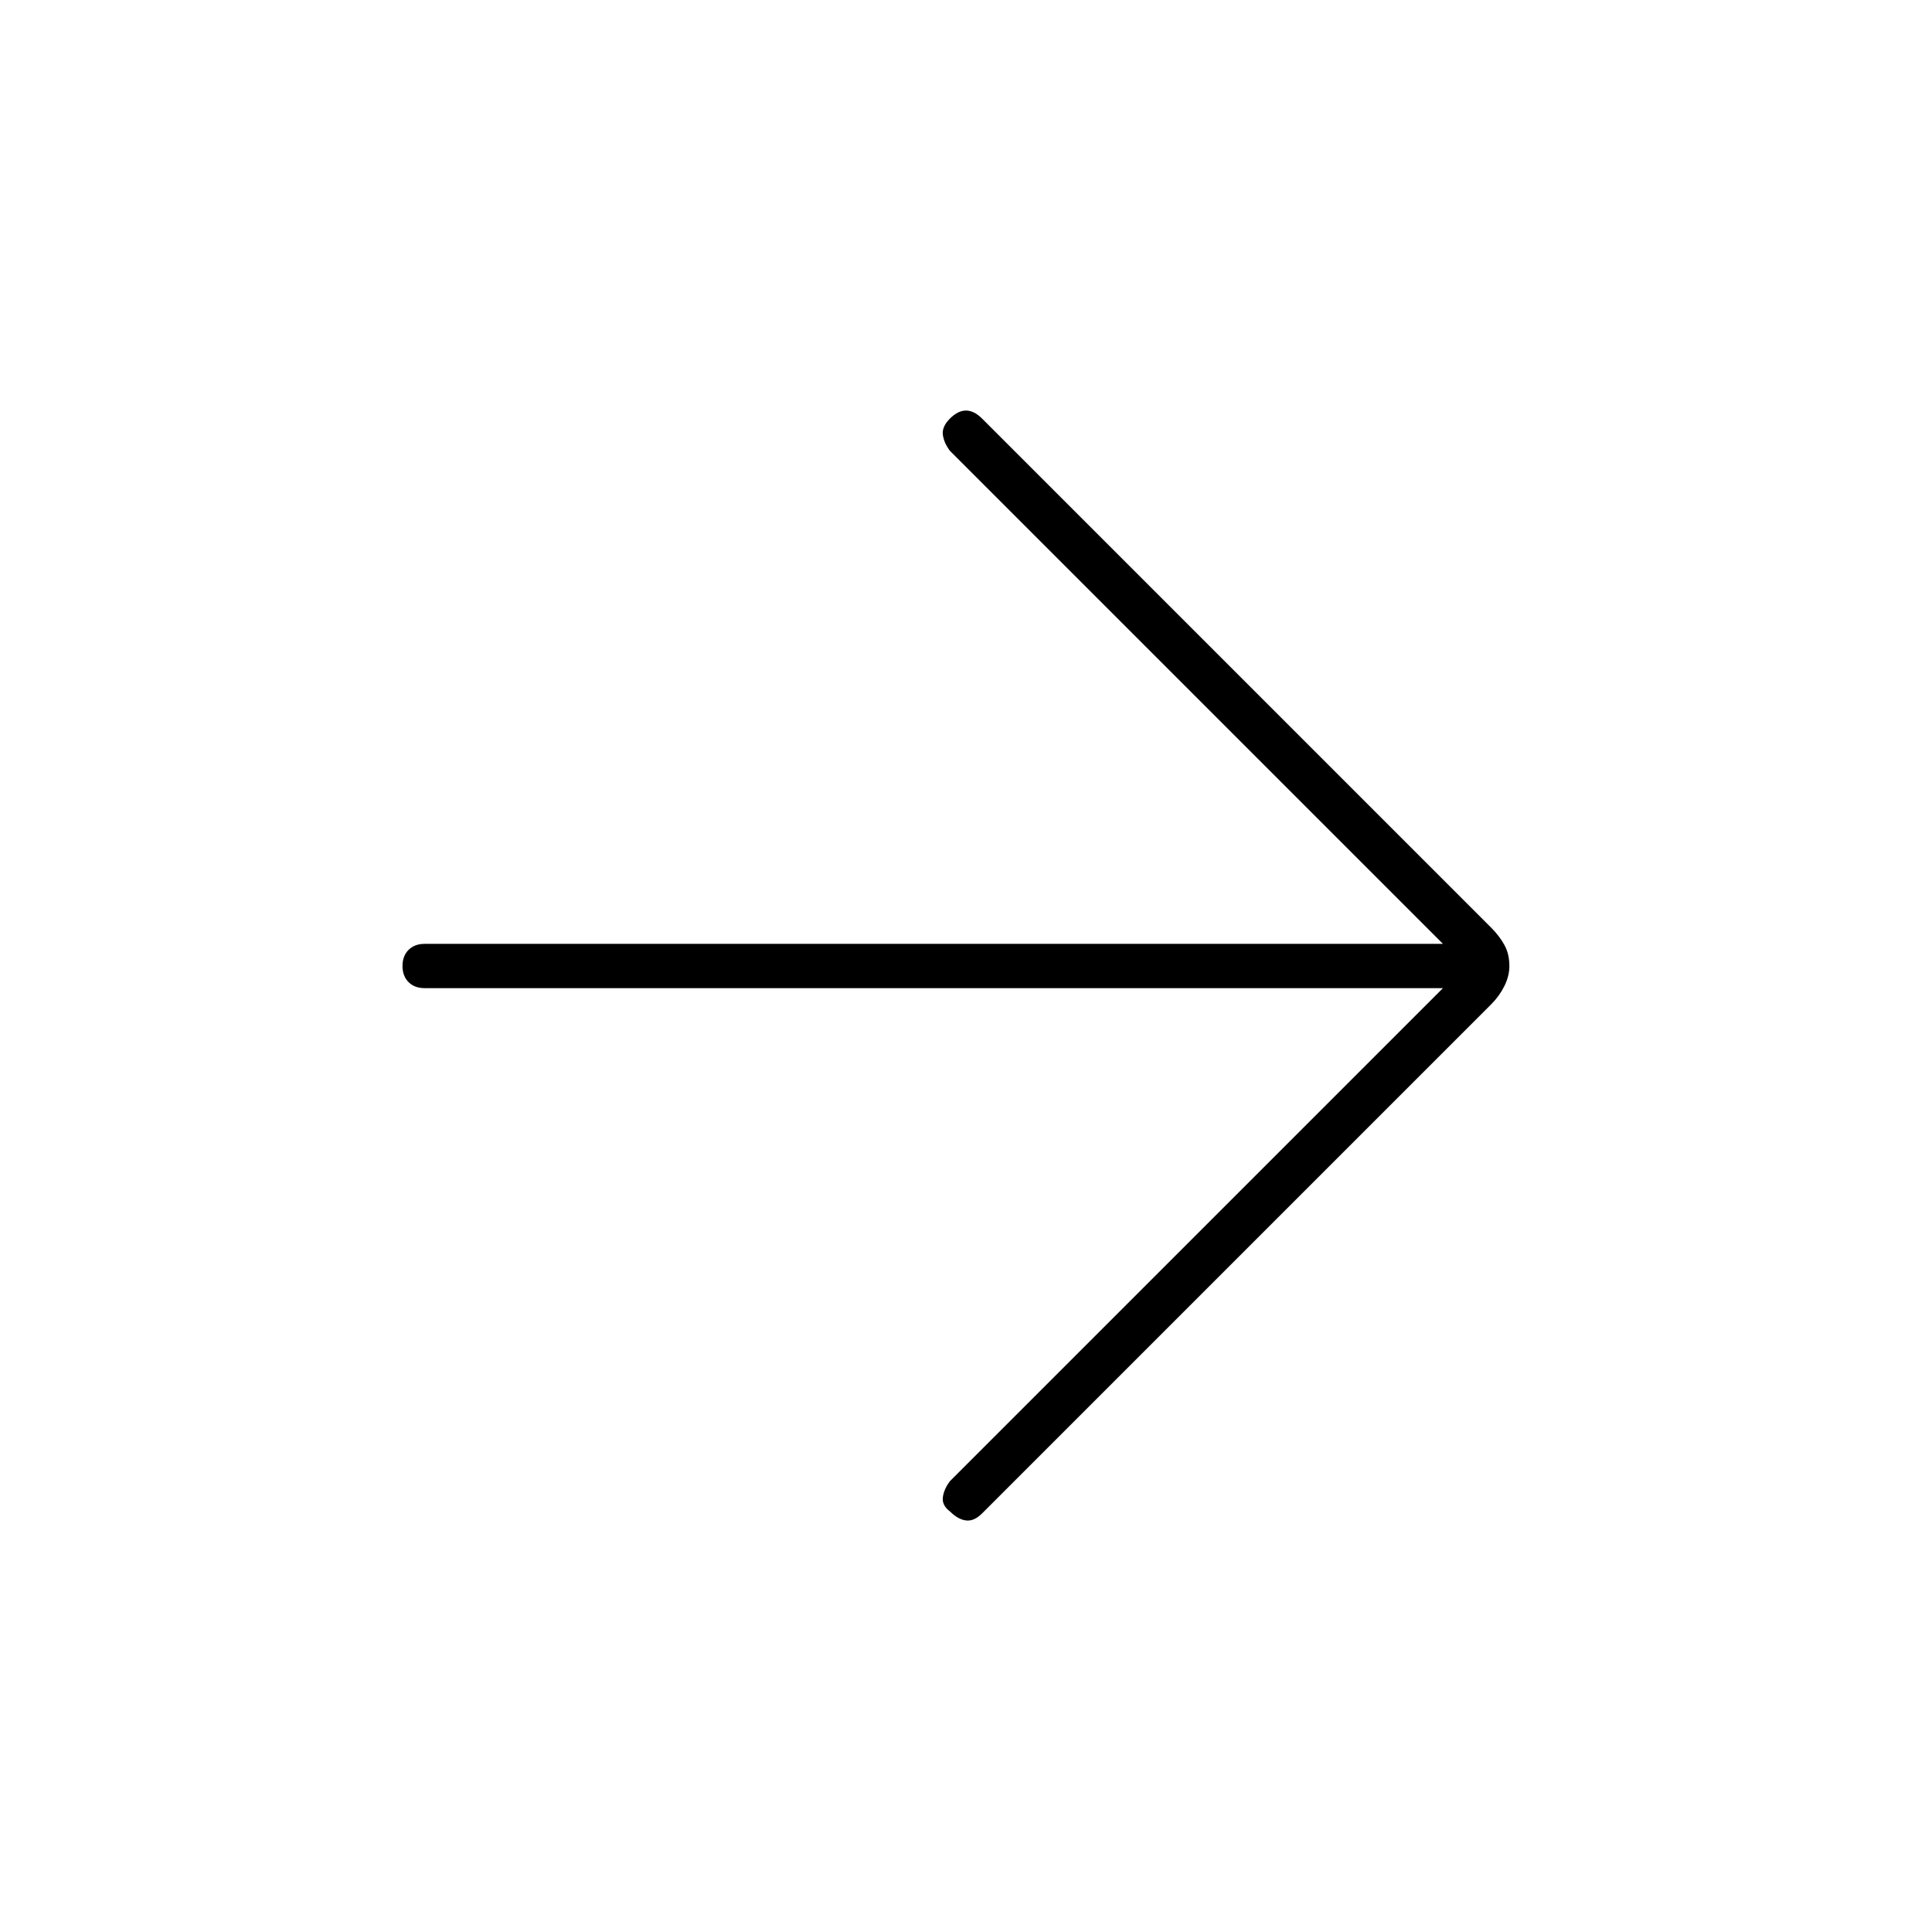
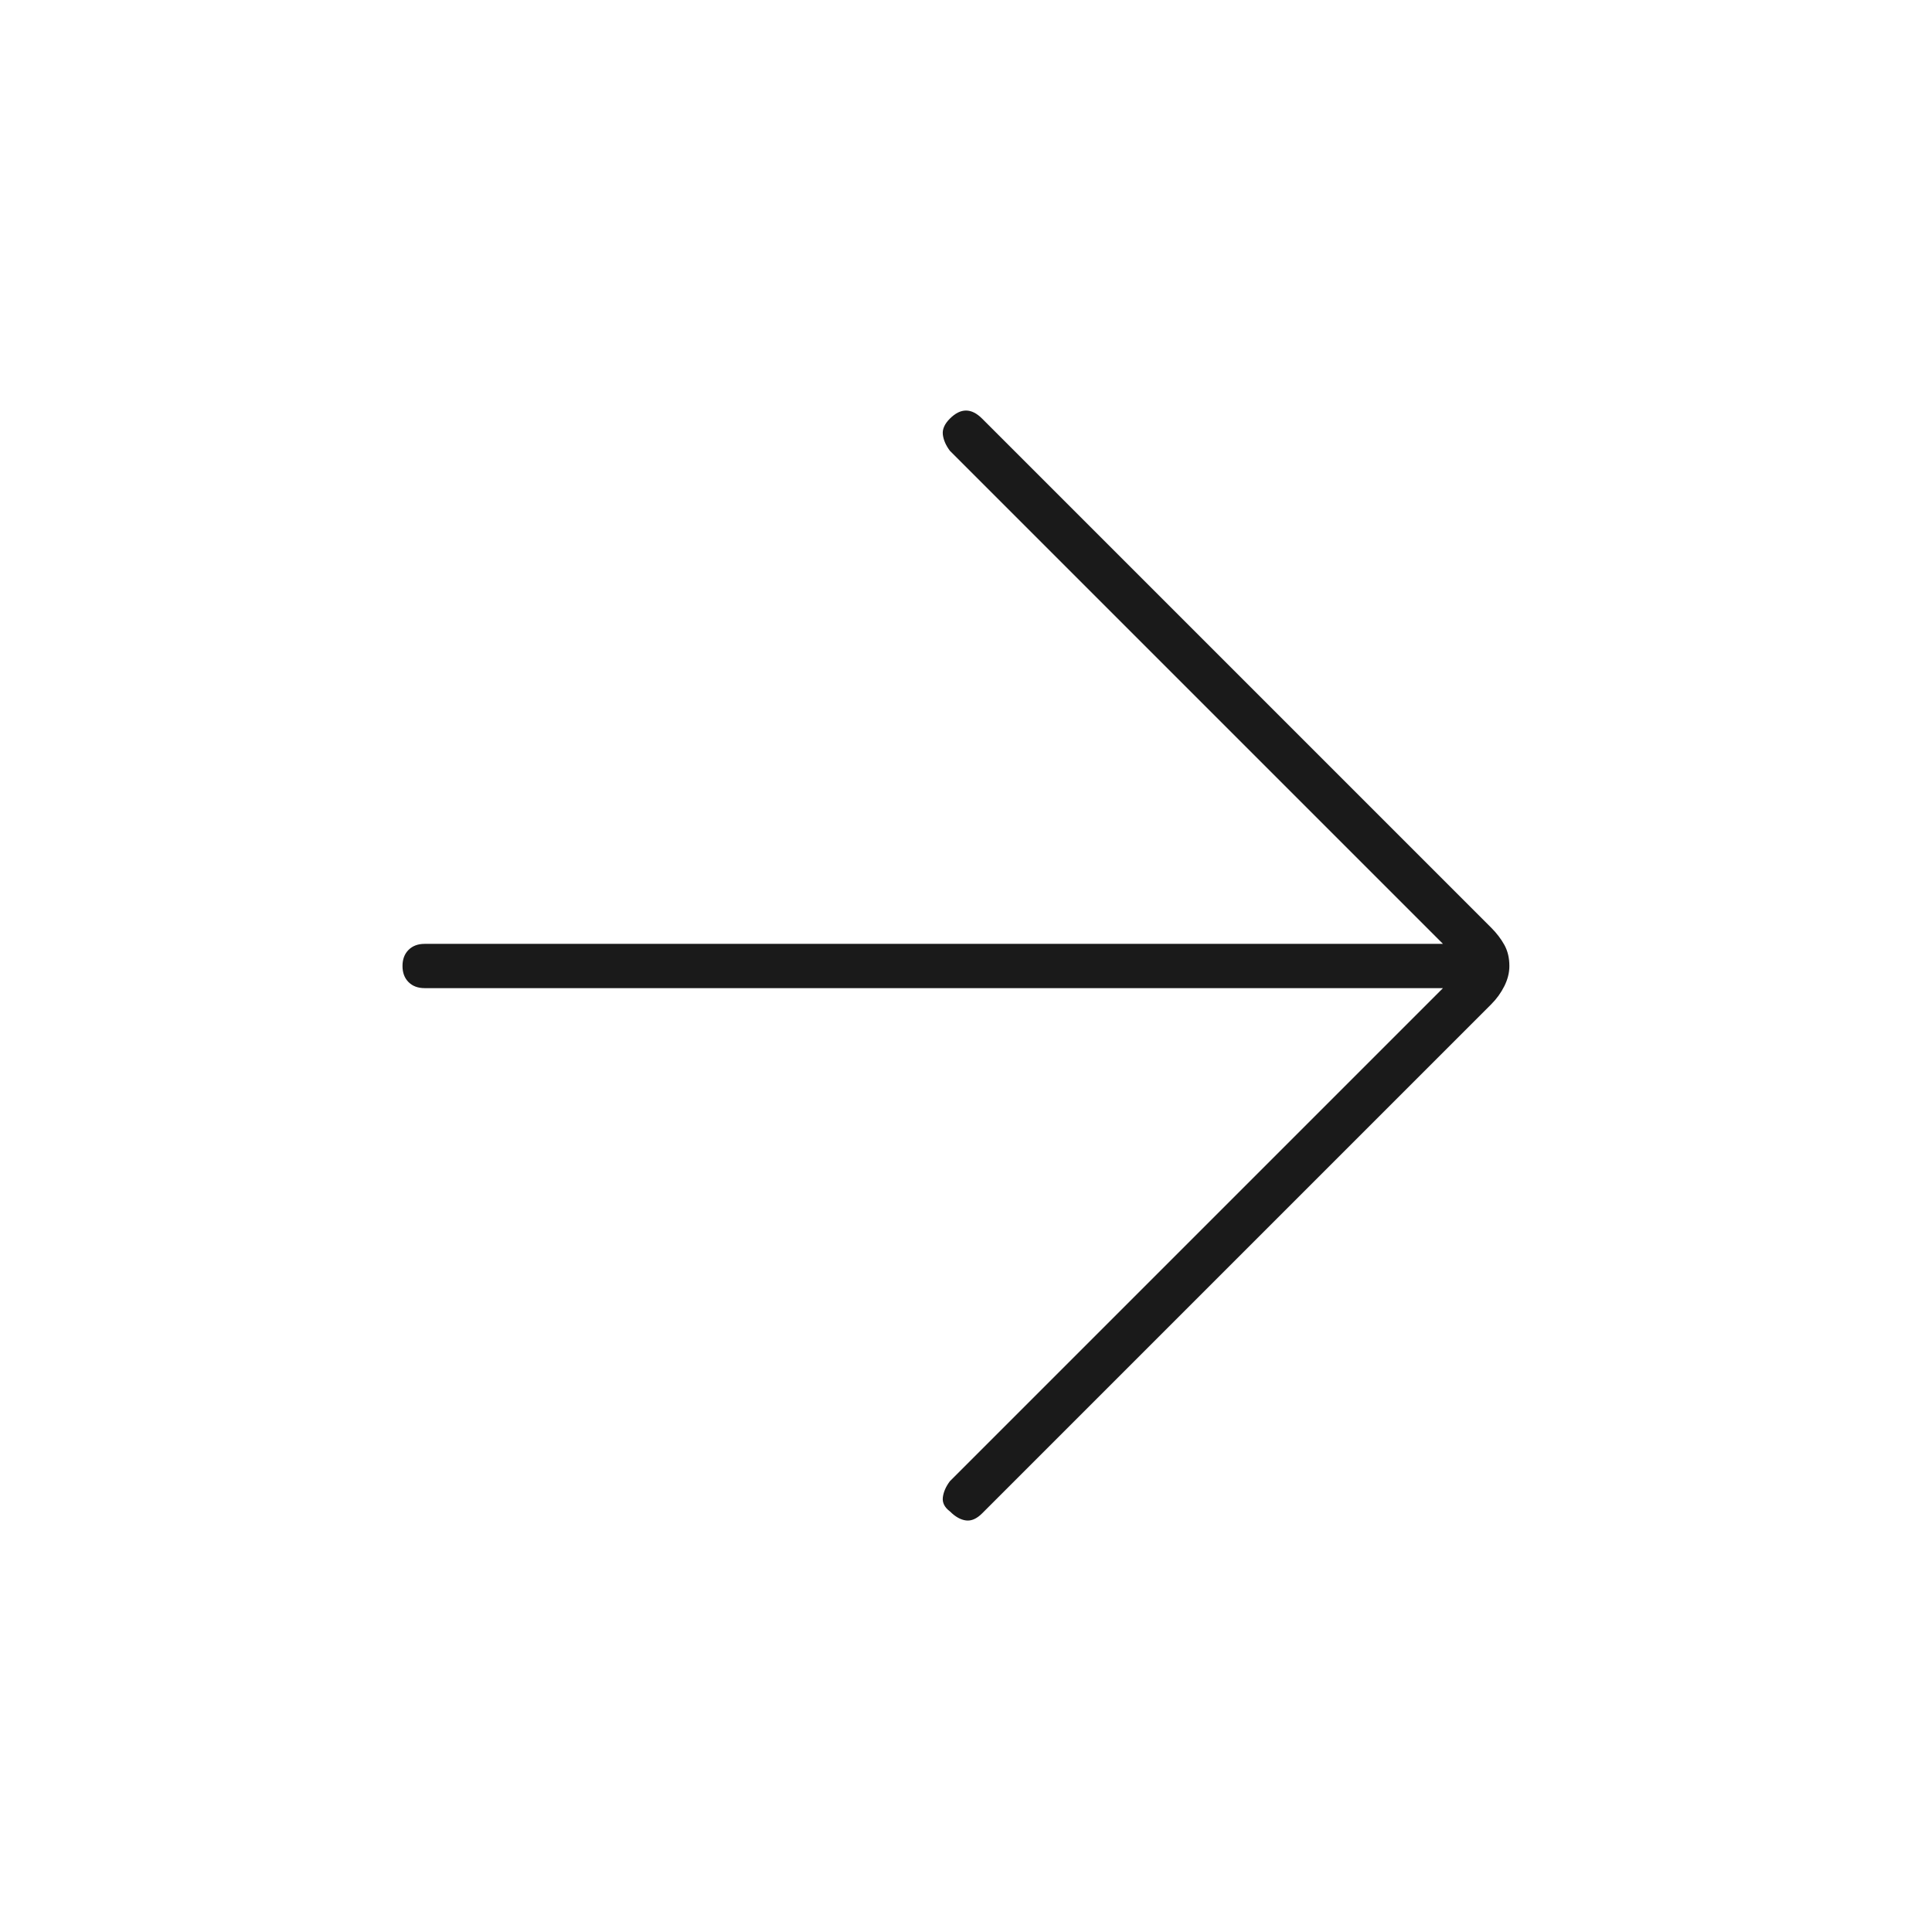
<svg xmlns="http://www.w3.org/2000/svg" height="48" width="48">
-   <path d="M23.6 37.55q-.2-.15-.175-.35.025-.2.175-.4l12.25-12.25h-25.3q-.25 0-.4-.15-.15-.15-.15-.4t.15-.4q.15-.15.4-.15h25.3L23.6 11.2q-.15-.2-.175-.4-.025-.2.175-.4.2-.2.4-.2t.4.2l12.65 12.65q.2.2.325.425.125.225.125.525 0 .25-.125.5t-.325.45L24.4 37.6q-.2.2-.4.175-.2-.025-.4-.225Z" />
+   <path fill="#1A1A1A" d="M23.6 37.55q-.2-.15-.175-.35.025-.2.175-.4l12.25-12.25h-25.3q-.25 0-.4-.15-.15-.15-.15-.4t.15-.4q.15-.15.4-.15h25.3L23.6 11.2q-.15-.2-.175-.4-.025-.2.175-.4.2-.2.4-.2t.4.2l12.65 12.65q.2.2.325.425.125.225.125.525 0 .25-.125.5t-.325.45L24.4 37.6q-.2.2-.4.175-.2-.025-.4-.225Z" />
</svg>
